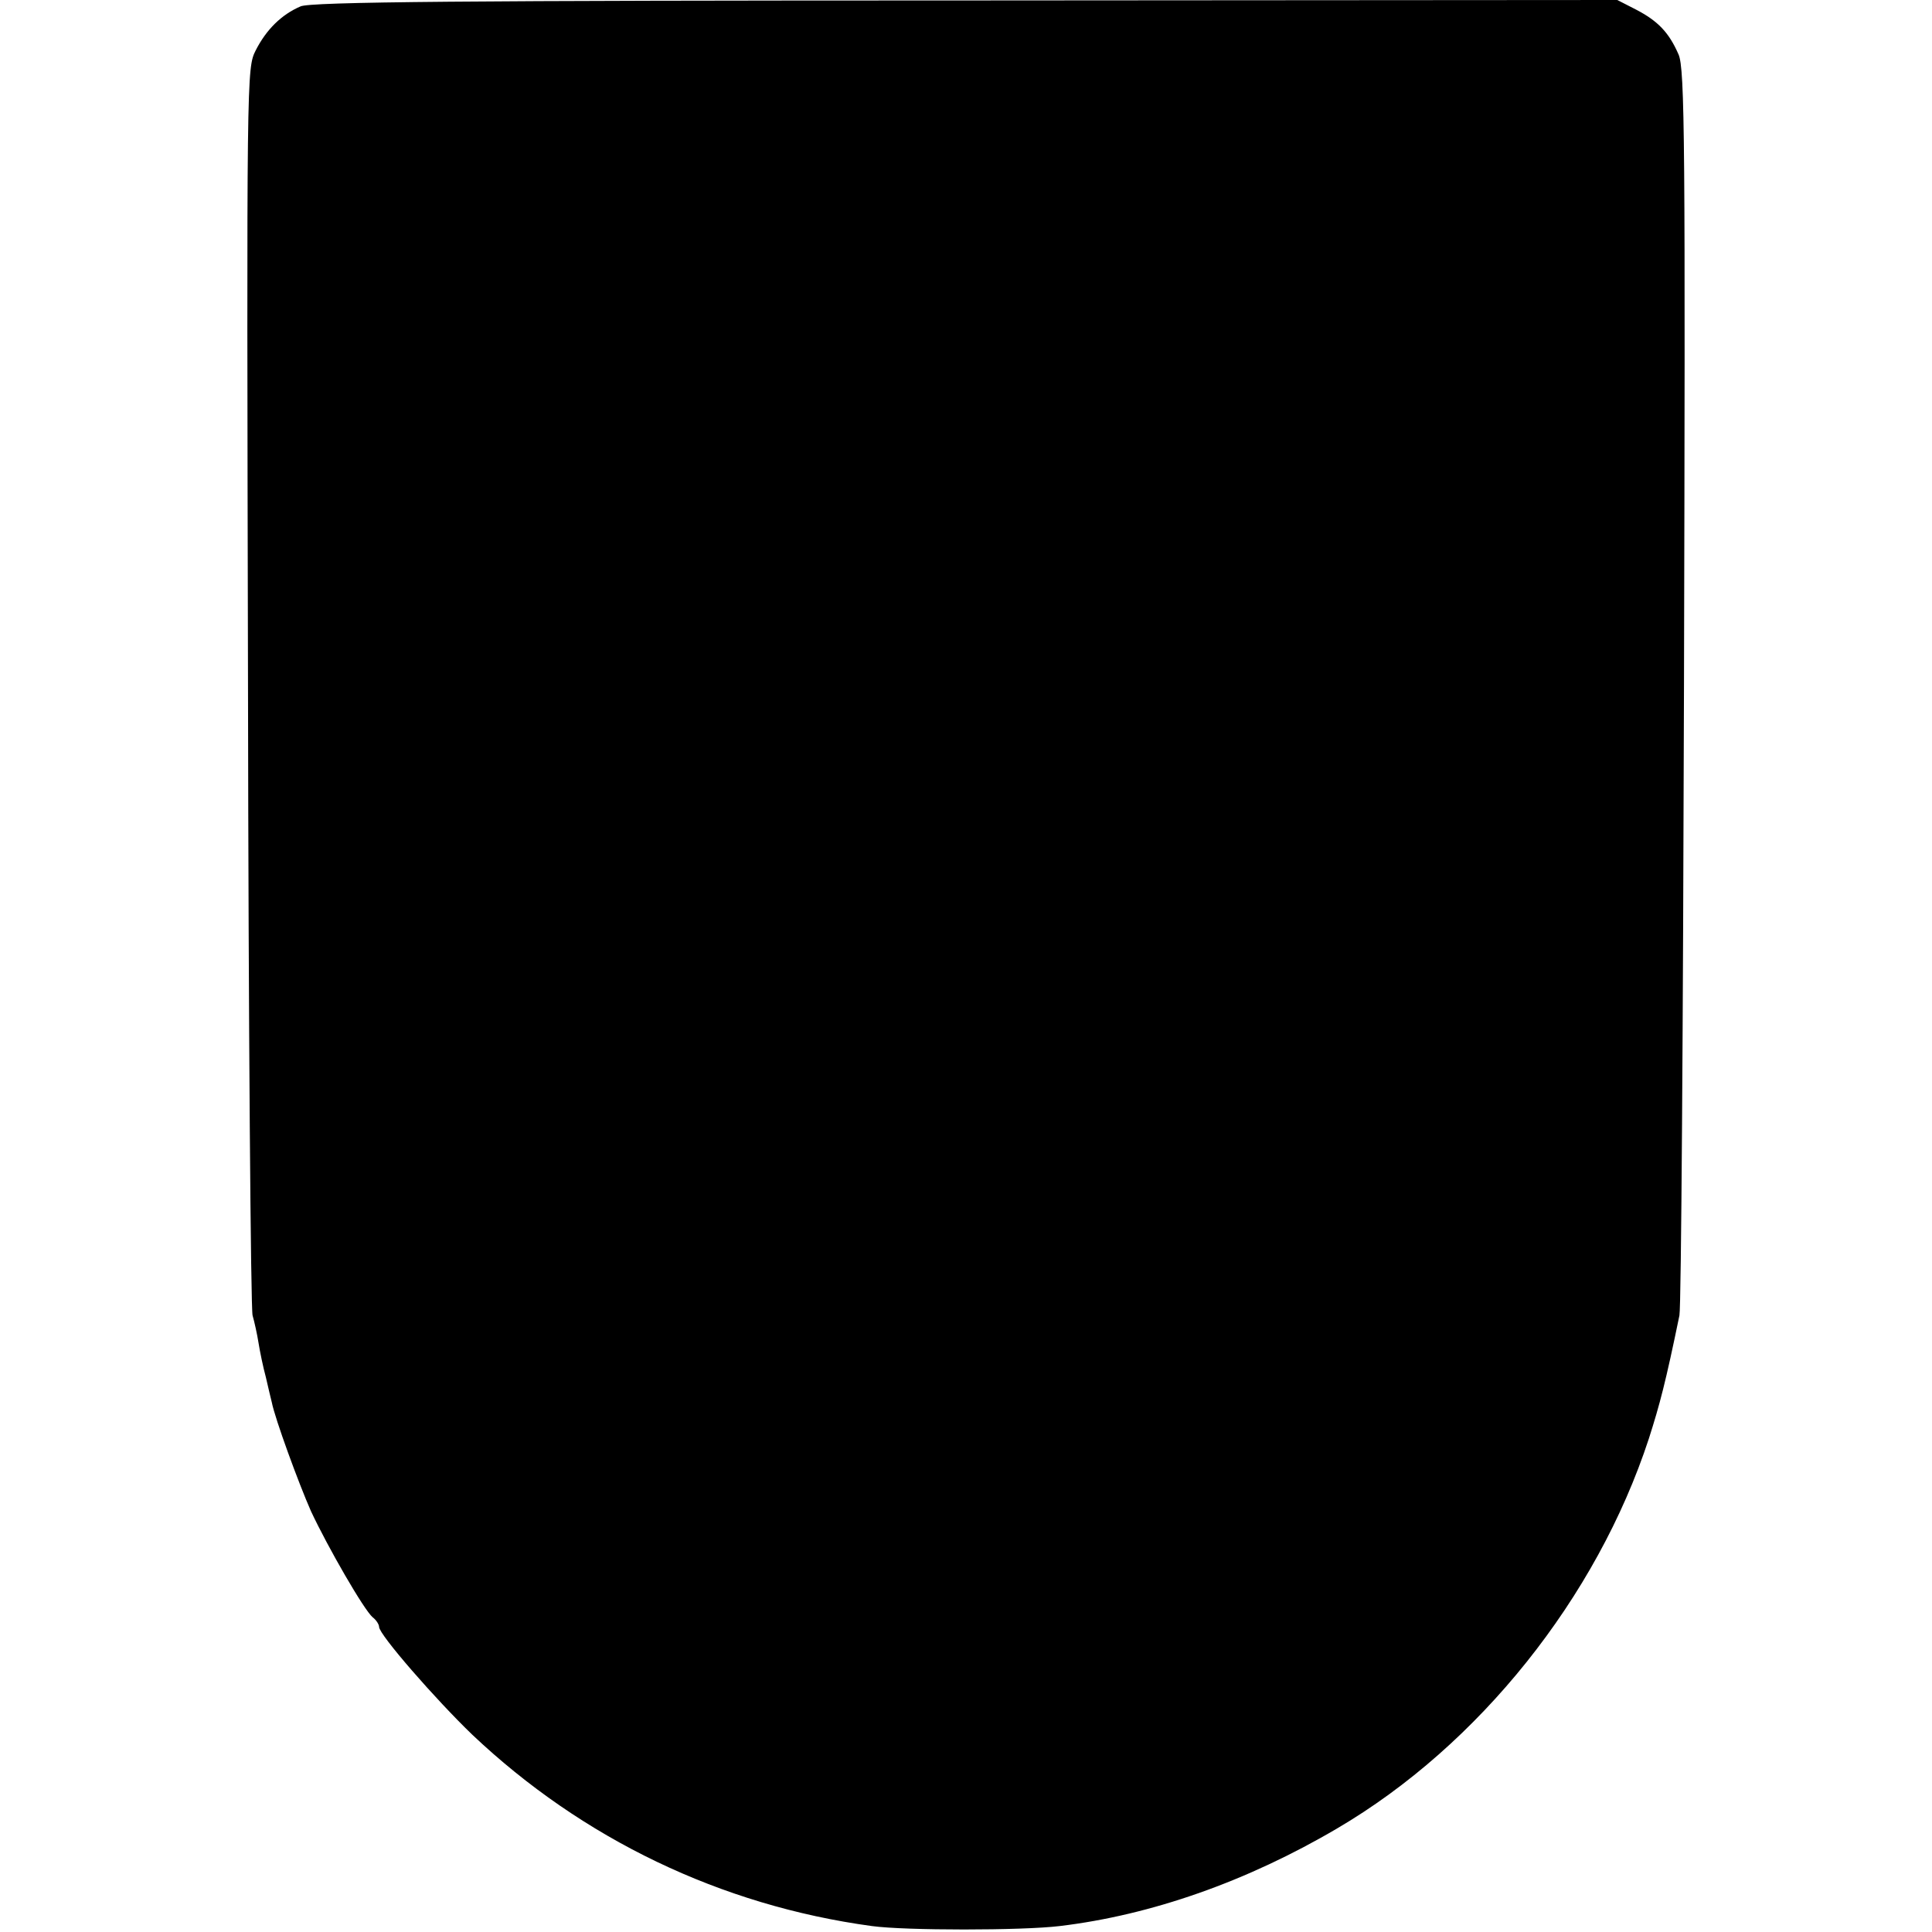
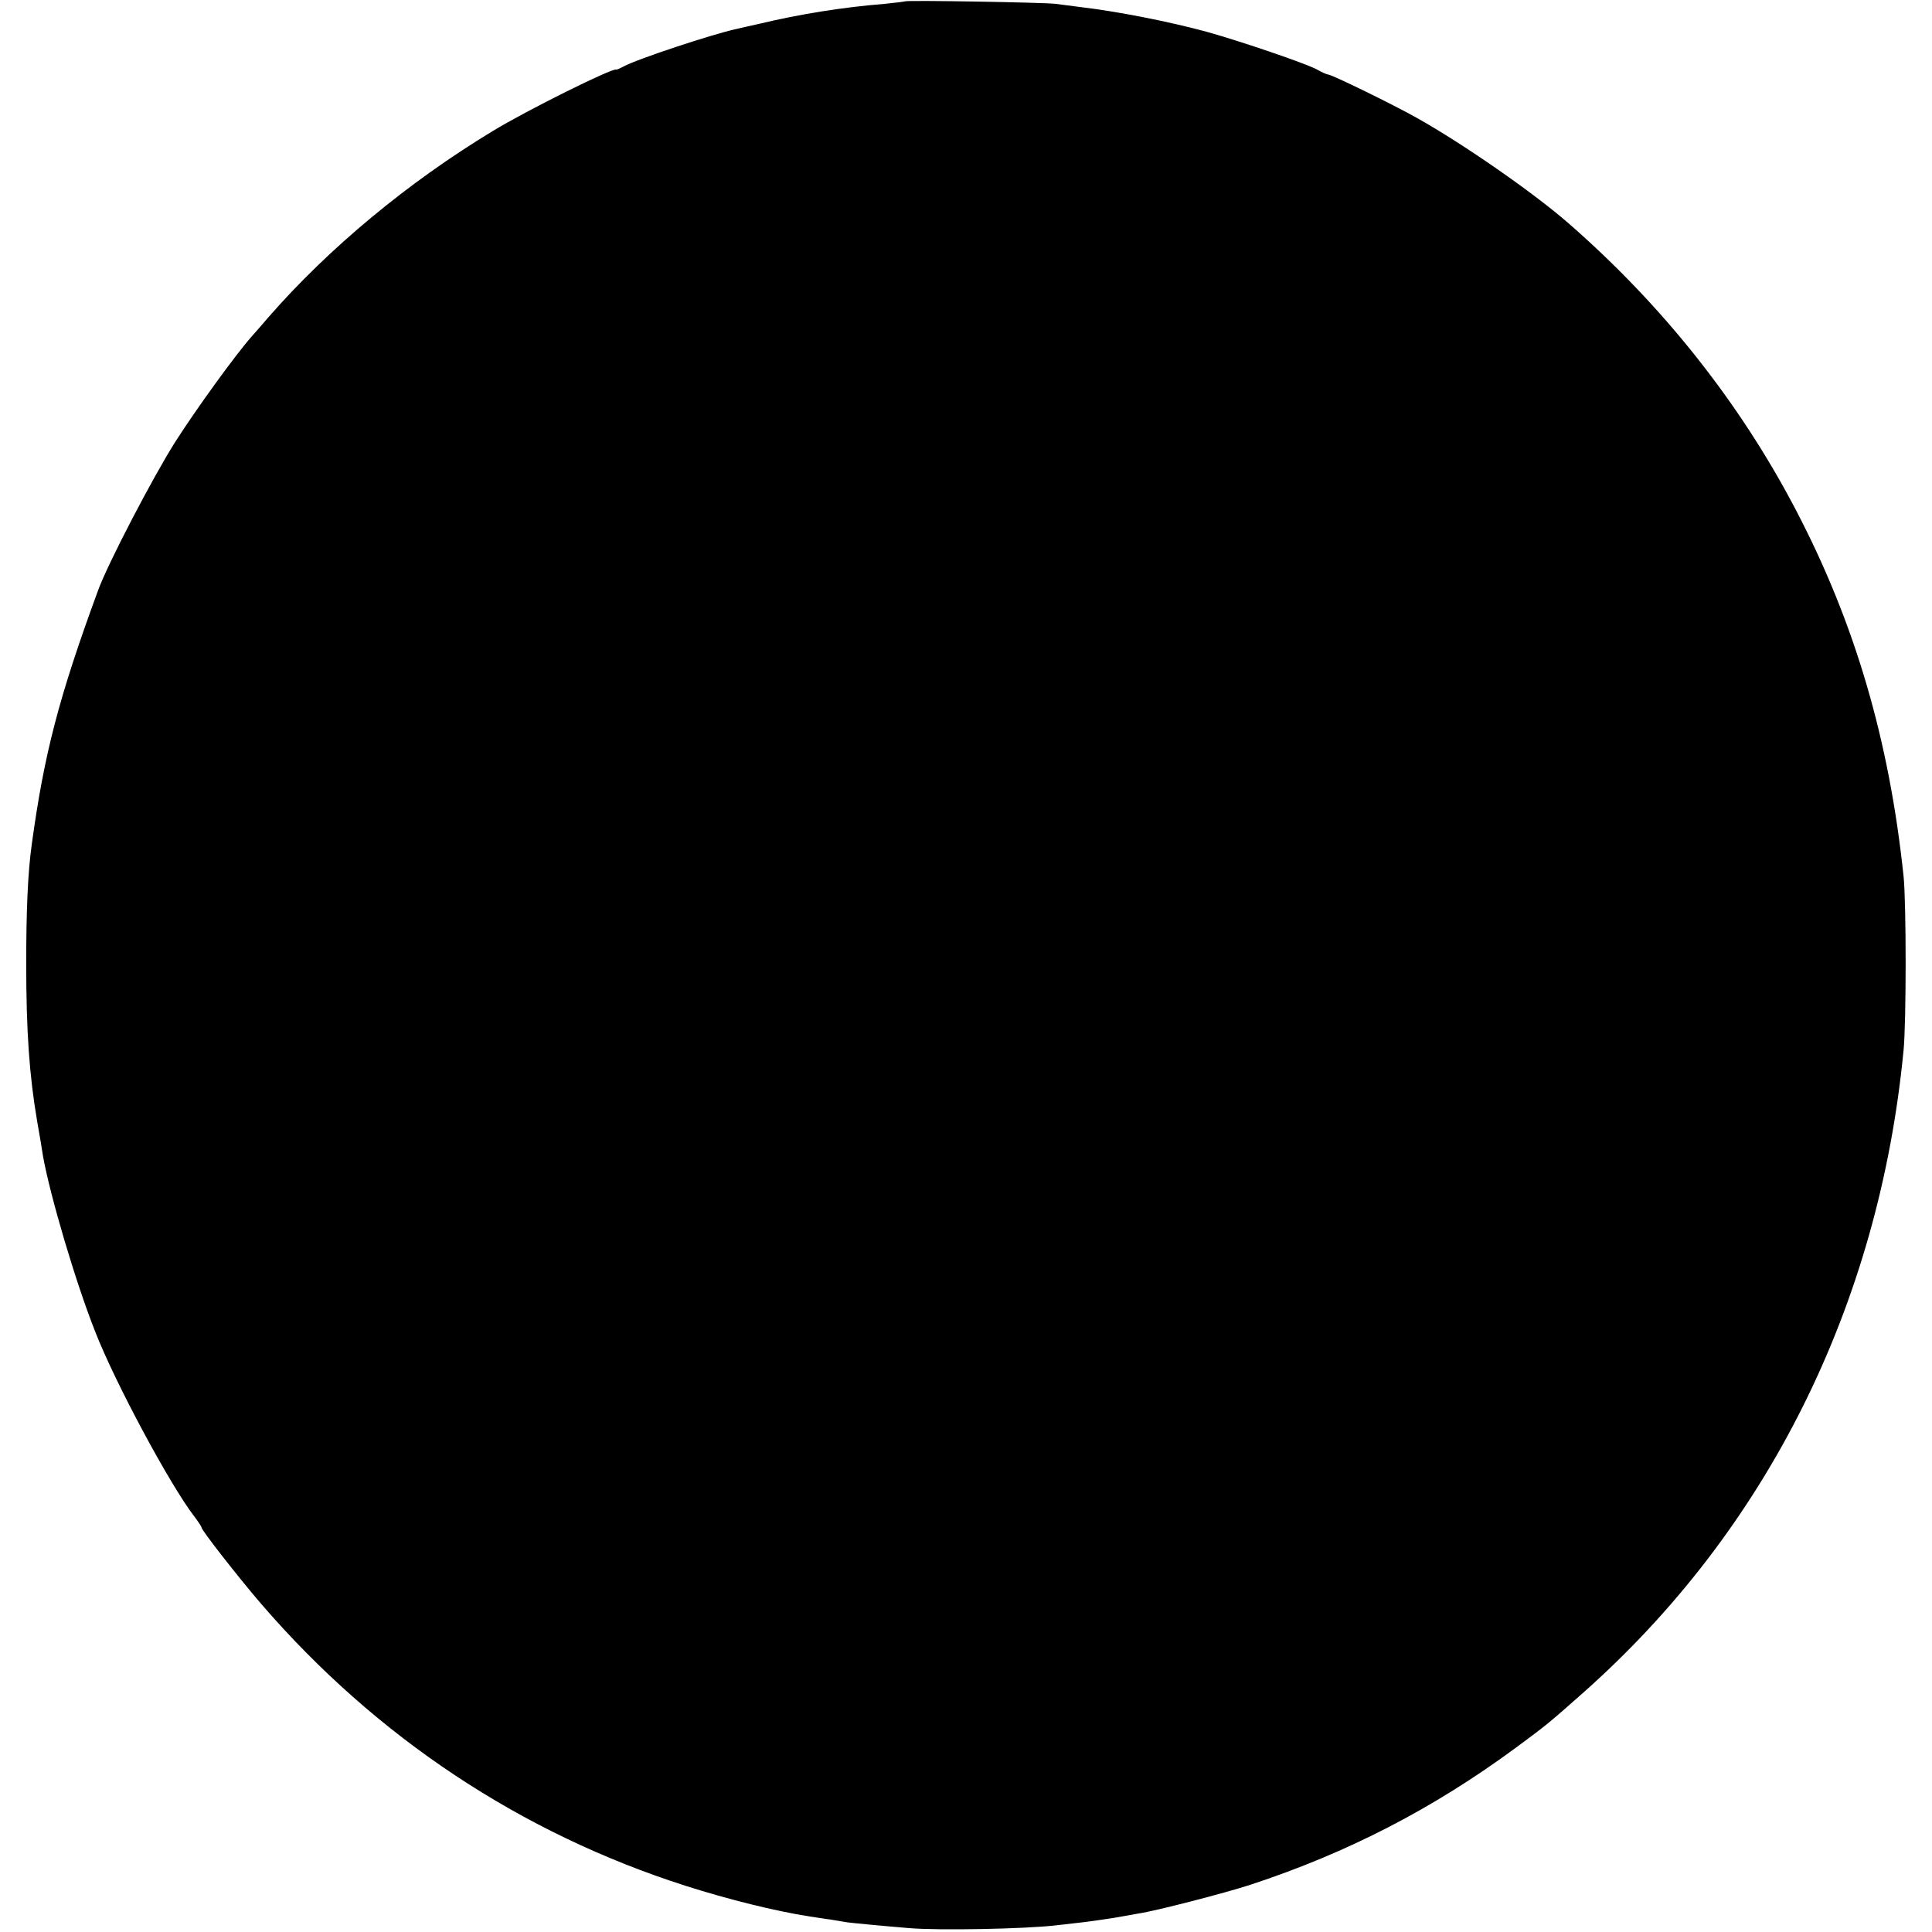
- <svg xmlns="http://www.w3.org/2000/svg" version="1.0" width="423pt" height="423pt" viewBox="0 0 423 423" preserveAspectRatio="xMidYMid meet">
-   <g transform="translate(0,423) scale(0.1,-0.1)" fill="#000000" stroke="none">
-     <path d="M658 4216 c-42 -18 -75 -51 -98 -96 -20 -40 -20 -42 -17 -1393 1 -743 6 -1363 10 -1377 4 -14 10 -41 13 -60 3 -19 10 -53 16 -75 5 -22 11 -47 13 -55 7 -36 59 -178 86 -239 37 -79 116 -216 135 -232 8 -6 14 -16 14 -21 0 -17 124 -159 204 -236 241 -228 544 -374 875 -419 73 -10 328 -10 411 0 201 24 411 98 608 214 310 182 568 505 682 853 24 75 37 124 67 270 4 19 8 640 10 1381 3 1185 2 1349 -12 1380 -21 48 -45 73 -93 98 l-41 21 -1428 -1 c-1091 0 -1434 -3 -1455 -13z" />
+ <svg xmlns="http://www.w3.org/2000/svg" version="1.0" width="700pt" height="700pt" viewBox="0 0 700 700" preserveAspectRatio="xMidYMid meet">
+   <g transform="translate(0,700) scale(0.1,-0.1)" fill="#000000" stroke="none">
+     <path d="M3278 6995 c-1 -1 -34 -5 -73 -9 -150 -12 -307 -37 -453 -72 -37 -8 -75 -17 -84 -19 -84 -18 -360 -109 -409 -136 -13 -7 -25 -12 -26 -11 -13 7 -325 -148 -448 -223 -306 -185 -595 -425 -812 -674 -21 -24 -48 -56 -61 -70 -60 -68 -201 -263 -277 -382 -80 -126 -245 -442 -280 -539 -141 -384 -195 -590 -240 -920 -14 -100 -20 -236 -20 -430 0 -246 11 -405 40 -575 8 -45 17 -97 21 -125 26 -144 118 -456 189 -635 72 -185 271 -555 358 -668 15 -20 27 -38 27 -41 0 -10 132 -179 217 -278 416 -482 940 -830 1538 -1021 154 -49 322 -91 450 -111 17 -2 50 -8 75 -11 25 -4 52 -9 60 -10 14 -2 127 -13 225 -21 108 -9 417 -3 530 10 33 4 80 9 105 12 25 3 72 10 105 15 33 6 74 13 90 16 62 9 313 74 405 104 353 116 663 276 964 498 111 82 118 88 240 196 667 590 1074 1405 1163 2330 10 100 10 536 0 630 -52 494 -176 917 -389 1325 -203 389 -483 743 -825 1041 -126 110 -379 286 -548 381 -85 48 -310 158 -323 158 -4 0 -23 8 -42 19 -42 22 -270 100 -395 135 -135 37 -327 75 -465 91 -30 4 -68 9 -85 11 -34 5 -541 14 -547 9z" />
  </g>
</svg>
